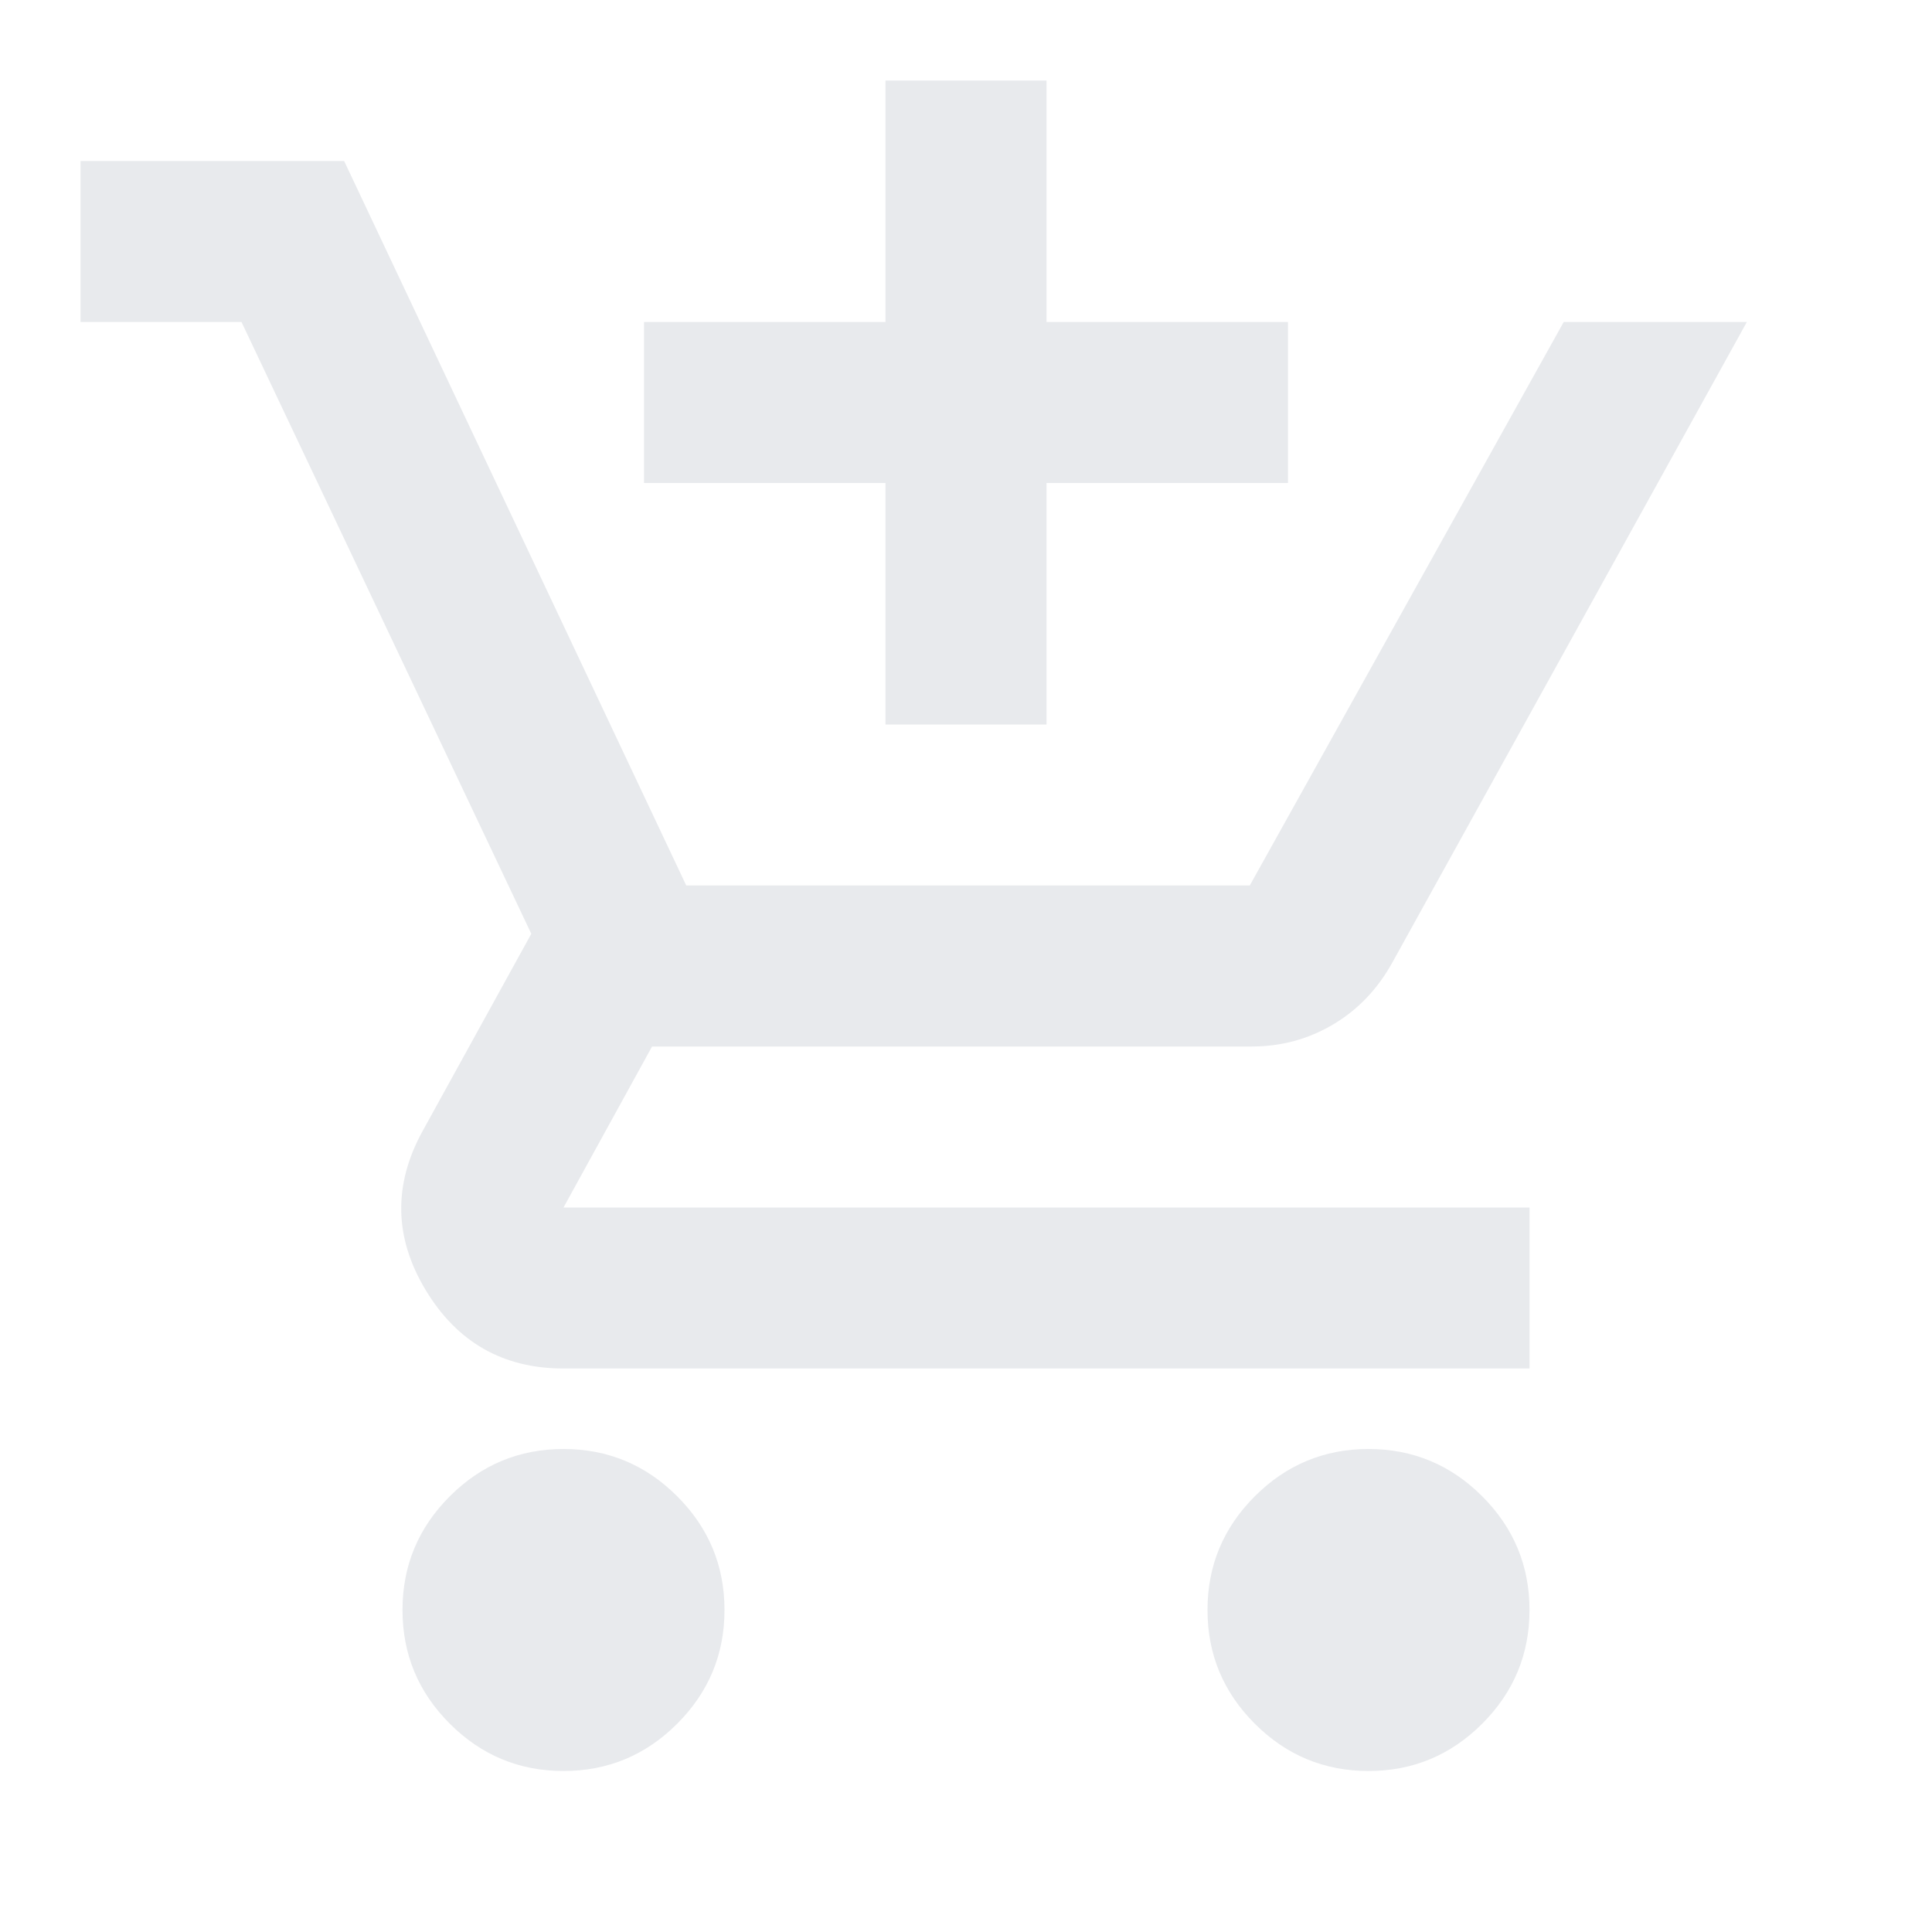
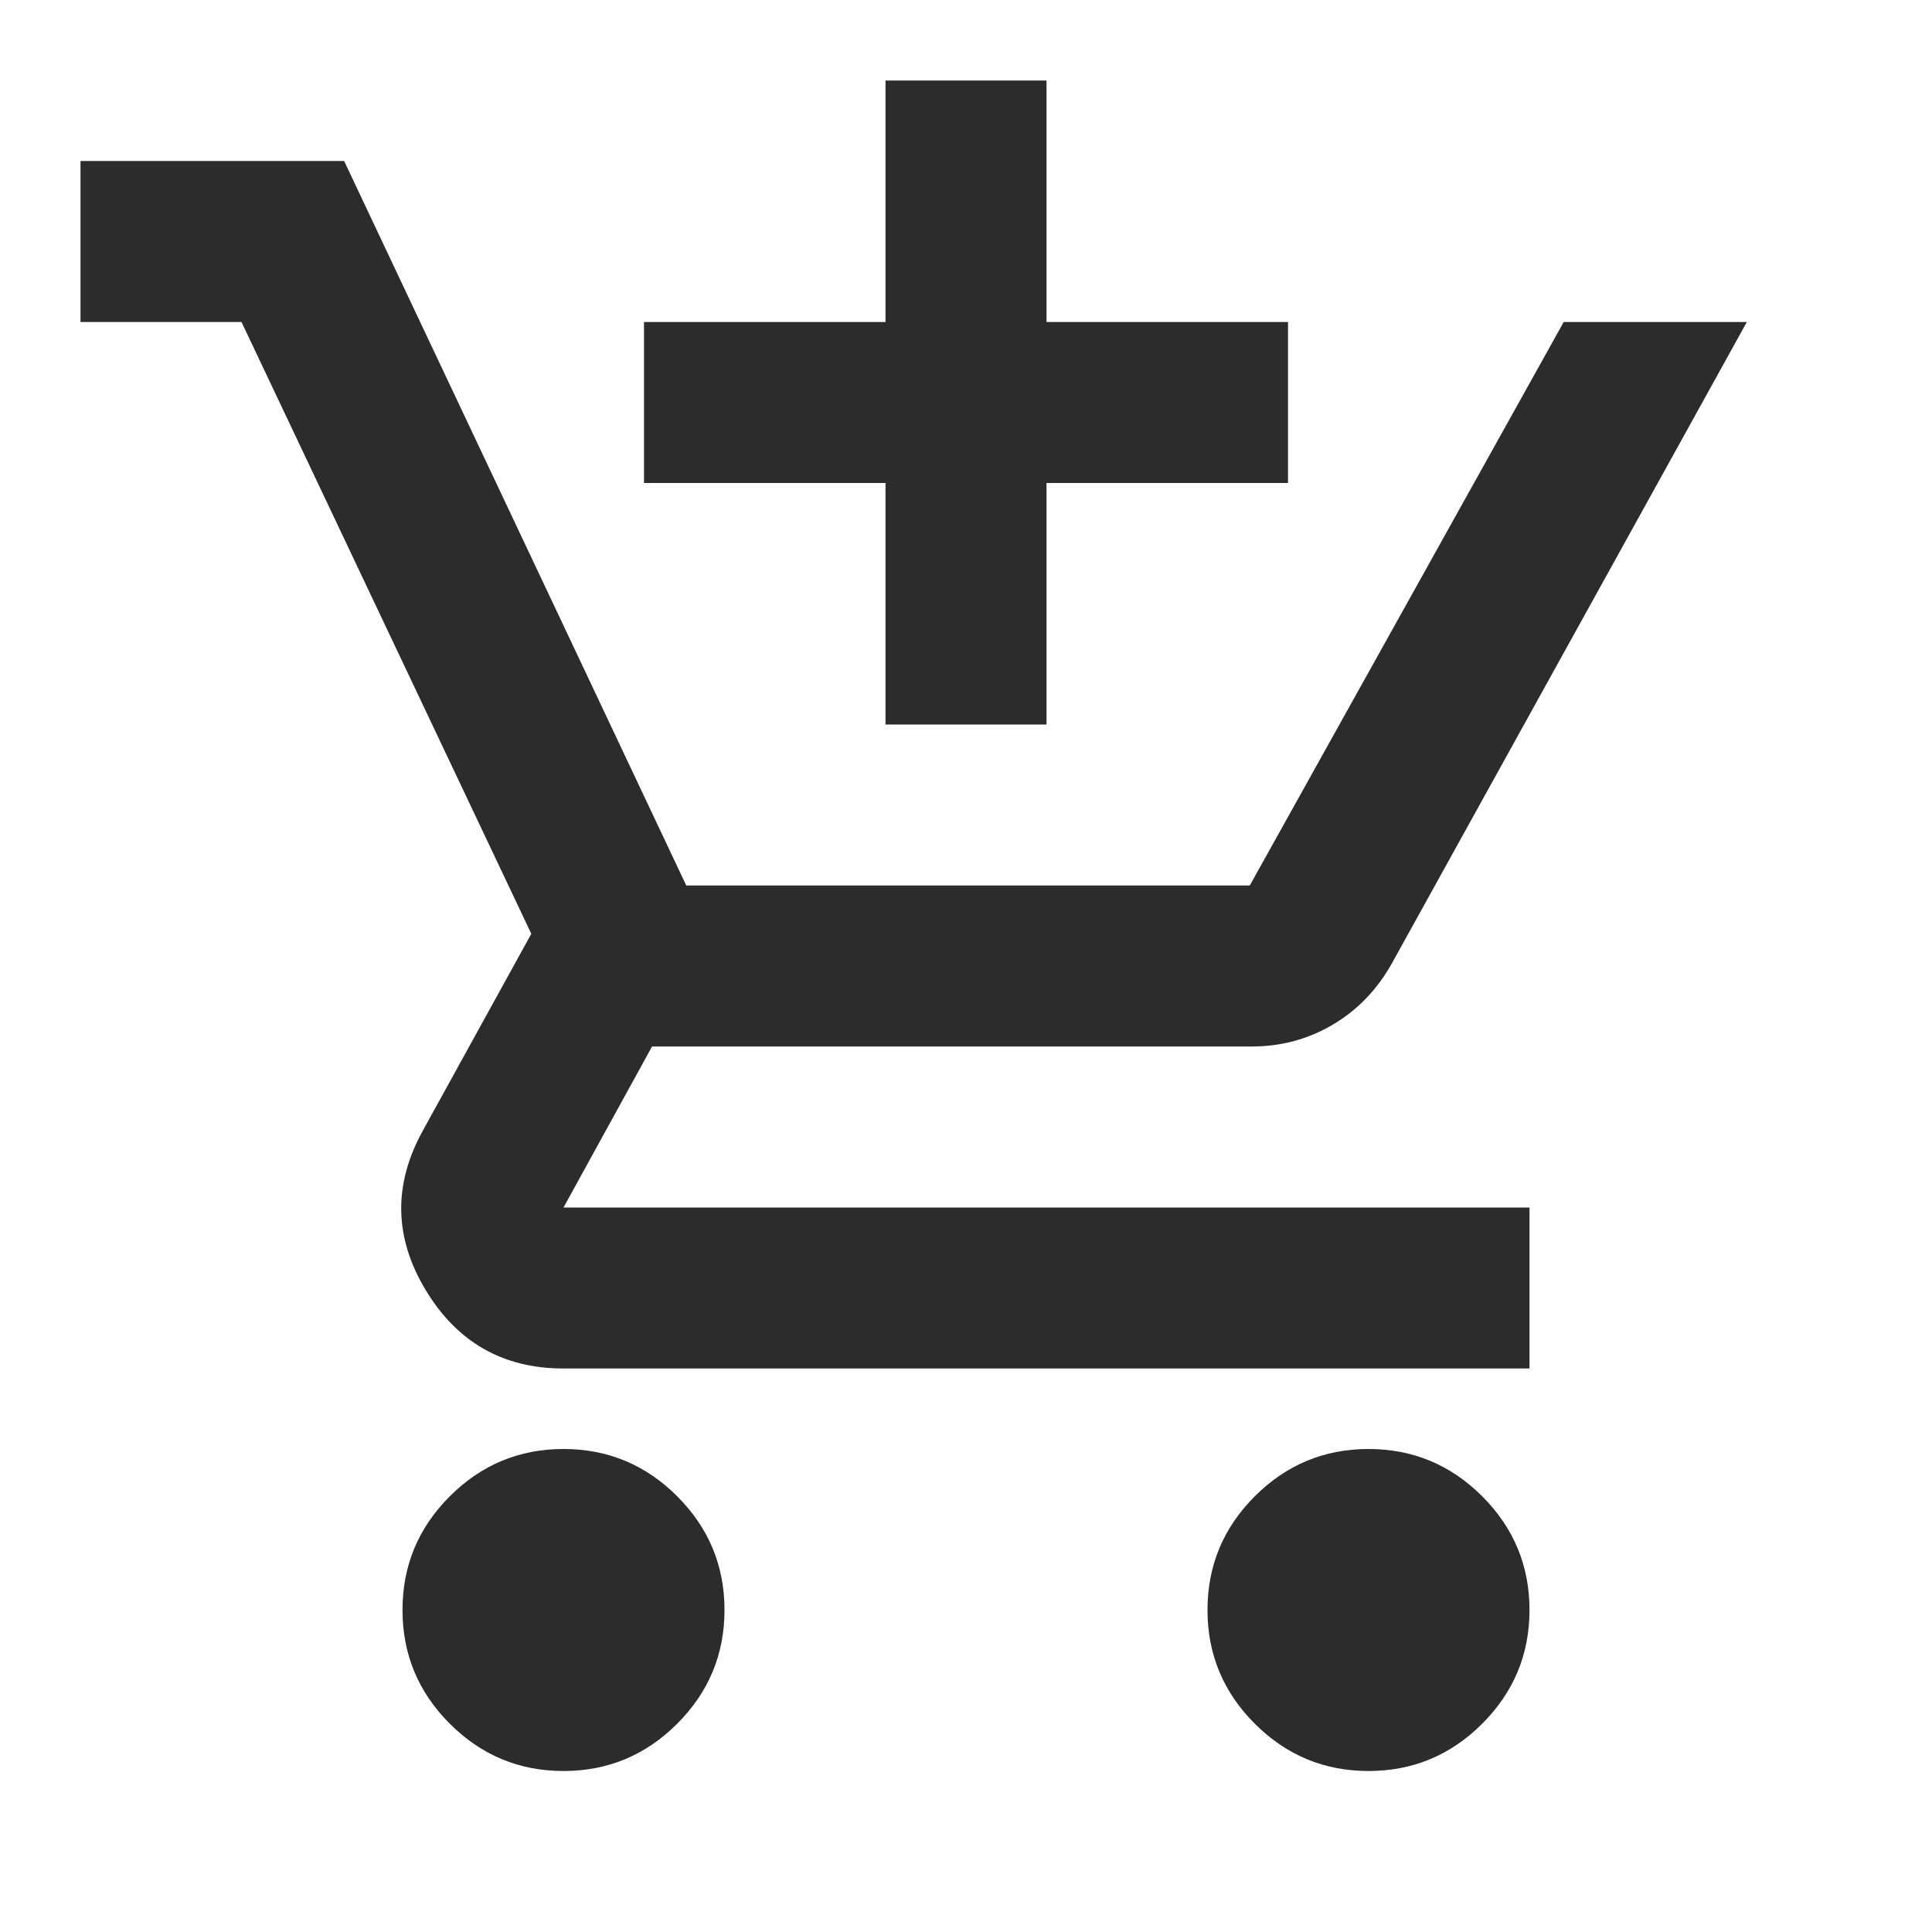
- <svg xmlns="http://www.w3.org/2000/svg" height="24px" viewBox="0 -960 960 960" width="24px" fill="#e8eaed">
+ <svg xmlns="http://www.w3.org/2000/svg" height="24px" viewBox="0 -960 960 960" width="24px" fill="#2c2c2c">
  <path d="M440-600v-120H320v-80h120v-120h80v120h120v80H520v120h-80ZM280-80q-33 0-56.5-23.5T200-160q0-33 23.5-56.5T280-240q33 0 56.5 23.5T360-160q0 33-23.5 56.5T280-80Zm400 0q-33 0-56.5-23.5T600-160q0-33 23.5-56.5T680-240q33 0 56.5 23.5T760-160q0 33-23.5 56.5T680-80ZM40-800v-80h131l170 360h280l156-280h91L692-482q-11 20-29.5 31T622-440H324l-44 80h480v80H280q-45 0-68.5-39t-1.5-79l54-98-144-304H40Z" />
</svg>
